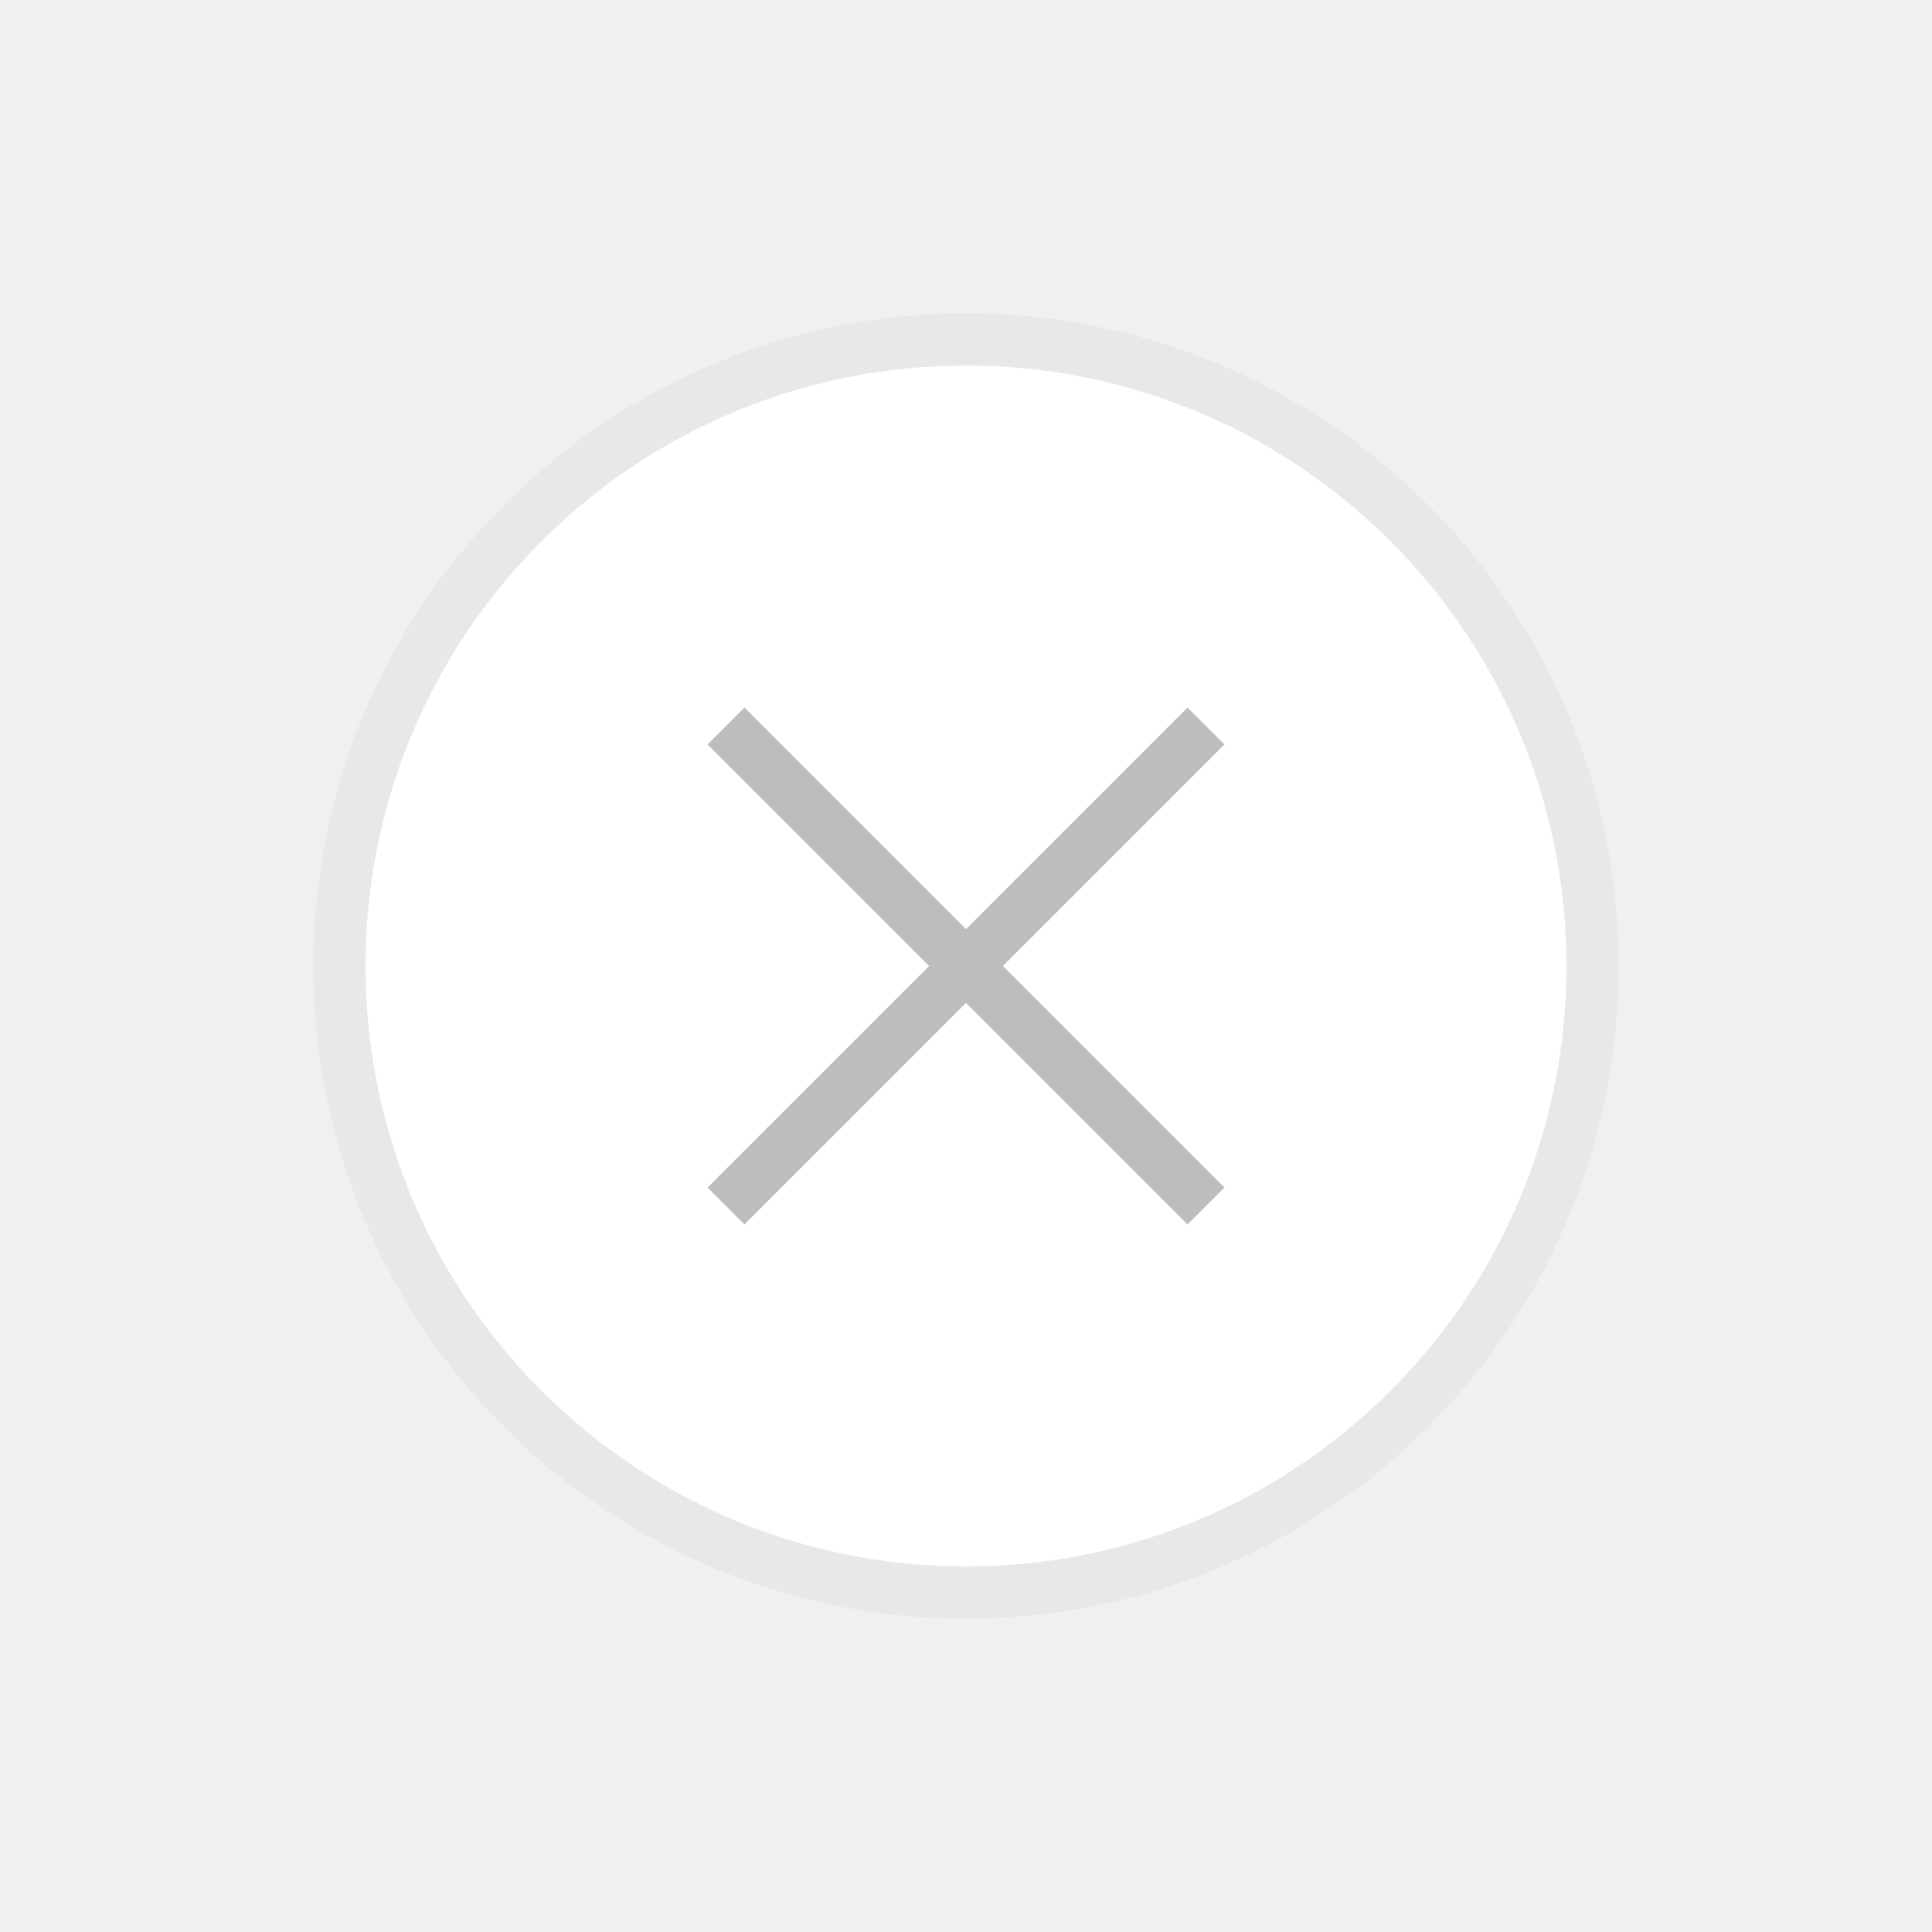
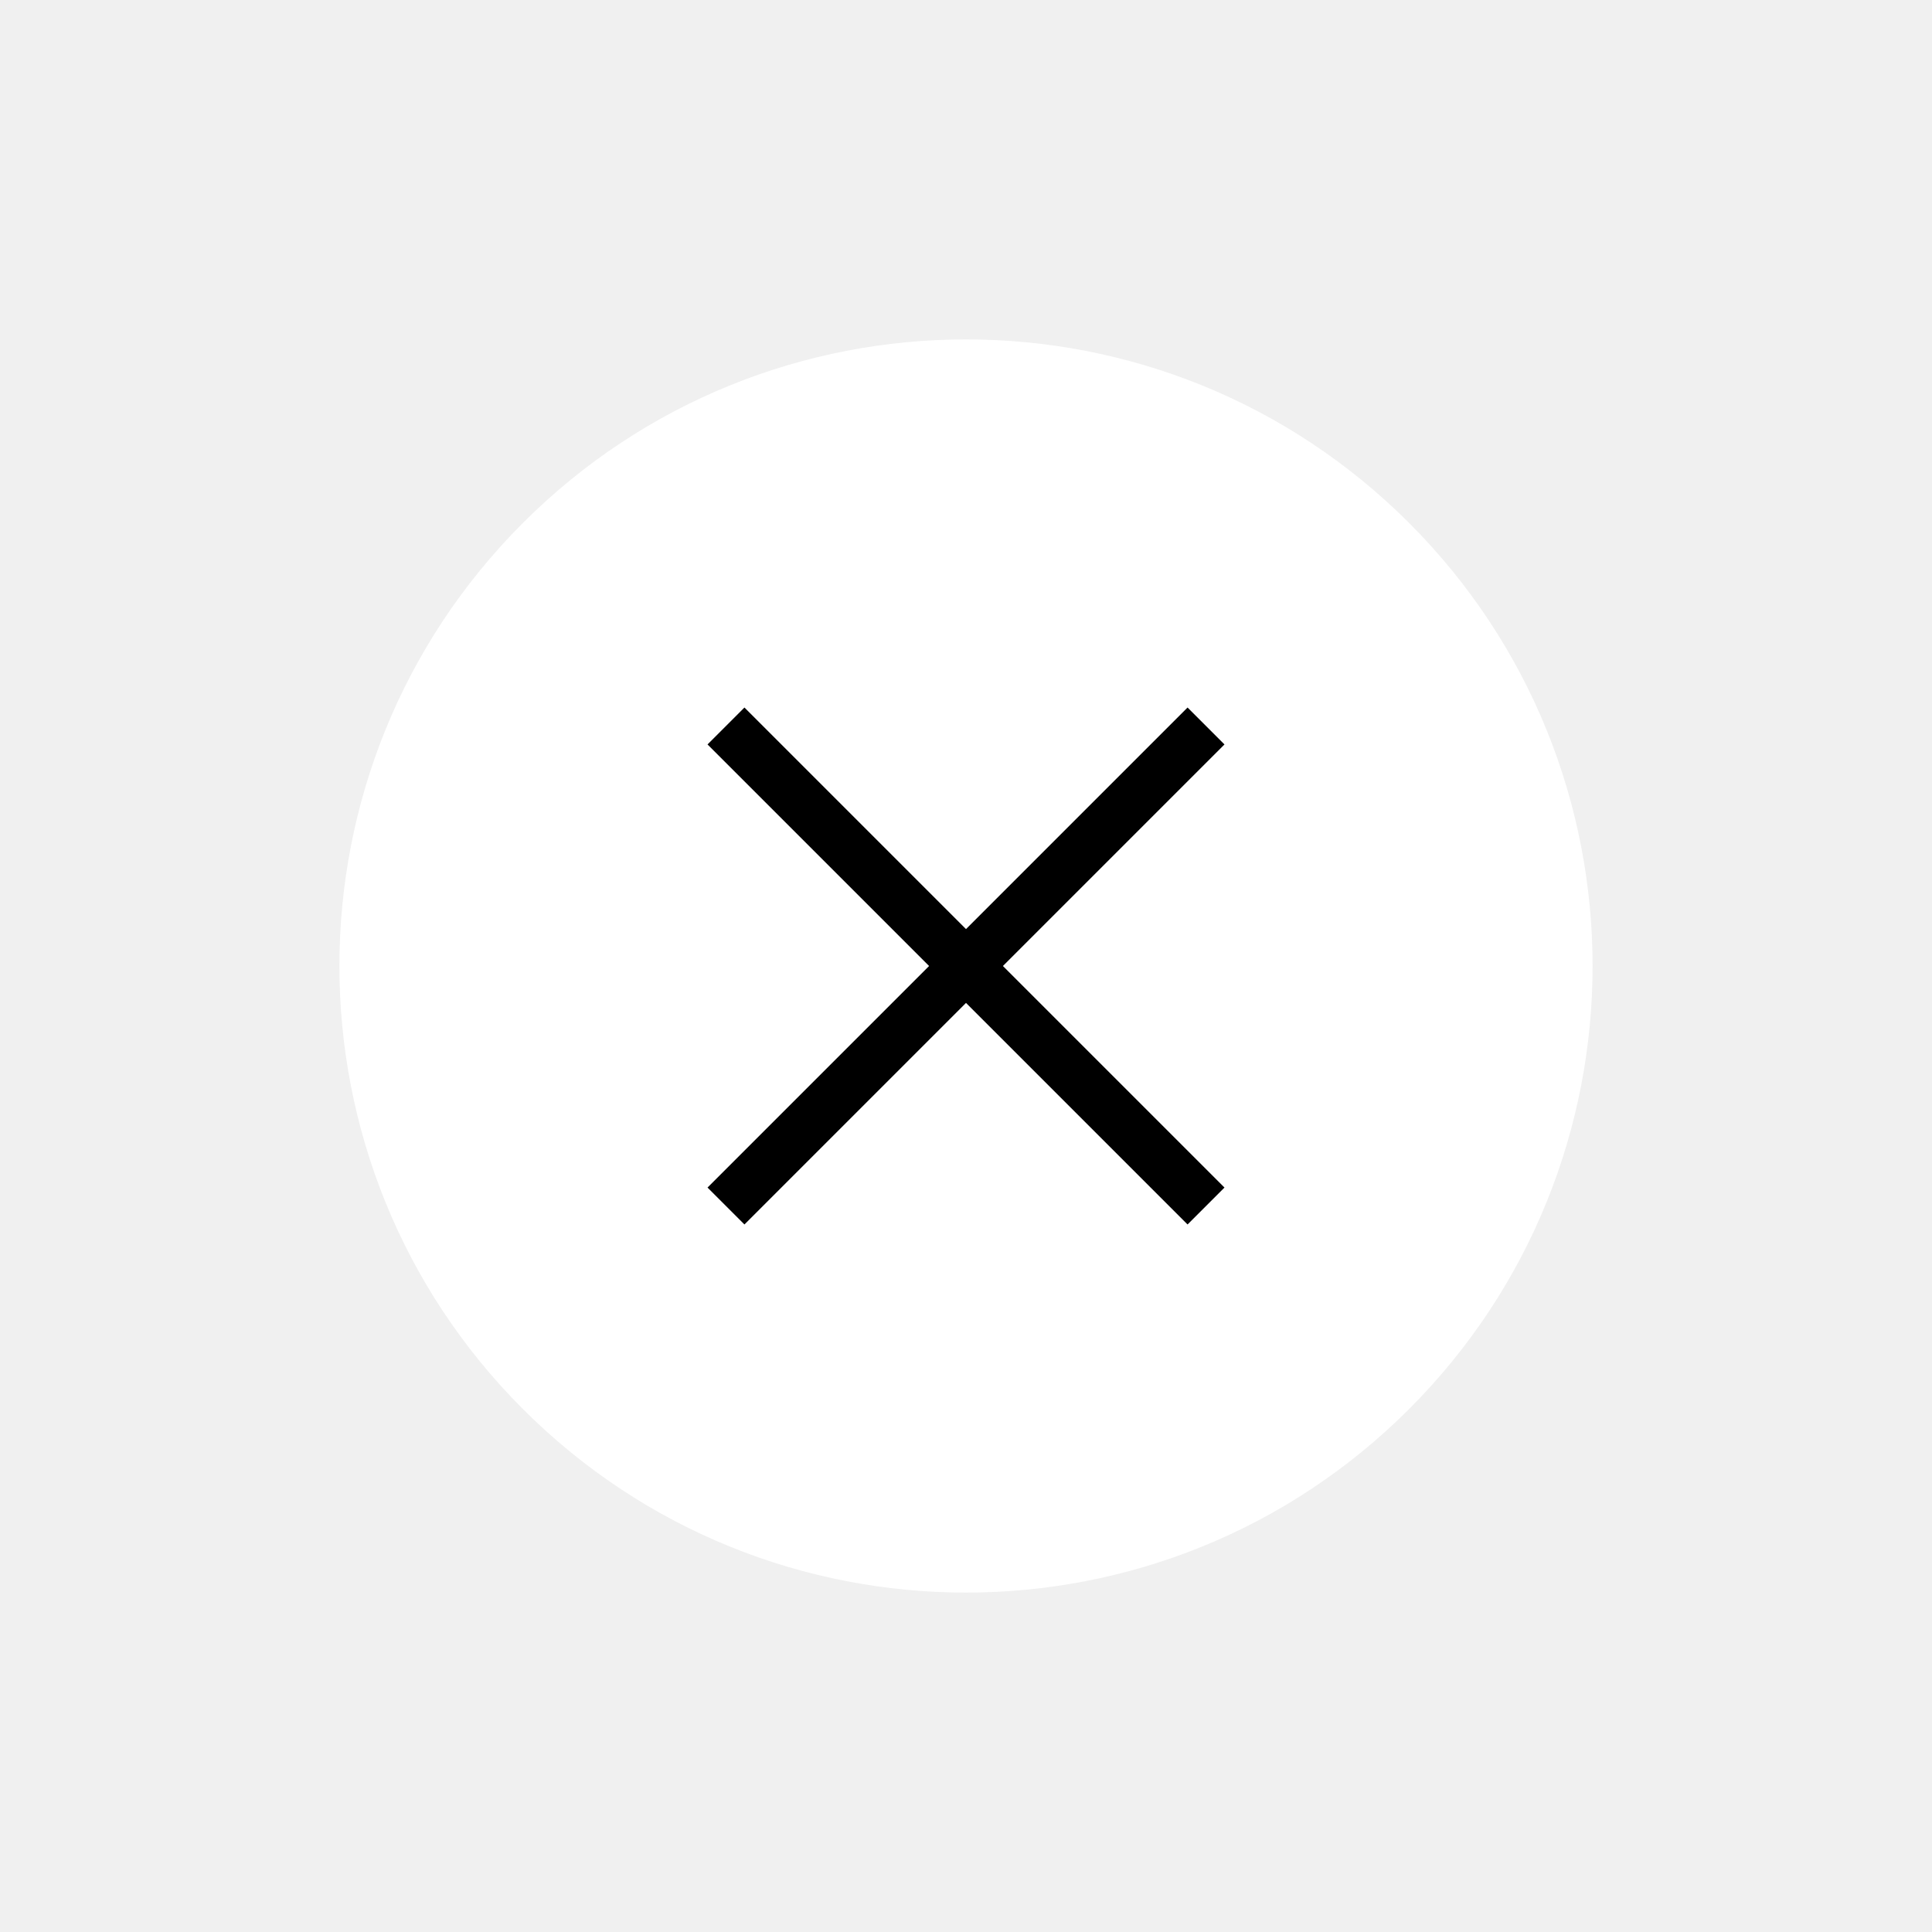
- <svg xmlns="http://www.w3.org/2000/svg" width="37" height="37" fill="none">
-   <circle cx="18.5" cy="18.5" r="12" fill="#fff" stroke="#E8E8E8" transform="rotate(-45 18.5 18.5)" />
-   <path fill="#BDBDBD" fill-rule="evenodd" d="m14.257 13.55-.707.707 4.243 4.243-4.243 4.243.707.707 4.243-4.243 4.243 4.243.707-.707-4.243-4.243 4.243-4.243-.707-.707-4.243 4.243-4.243-4.243Z" clip-rule="evenodd" />
+ <svg xmlns="http://www.w3.org/2000/svg" width="37" height="37">
+   <circle cx="18.5" cy="18.5" r="12" fill="#fff" transform="rotate(-45 18.5 18.5)" />
+   <path fill-rule="evenodd" d="m14.257 13.55-.707.707 4.243 4.243-4.243 4.243.707.707 4.243-4.243 4.243 4.243.707-.707-4.243-4.243 4.243-4.243-.707-.707-4.243 4.243-4.243-4.243Z" clip-rule="evenodd" />
</svg>
